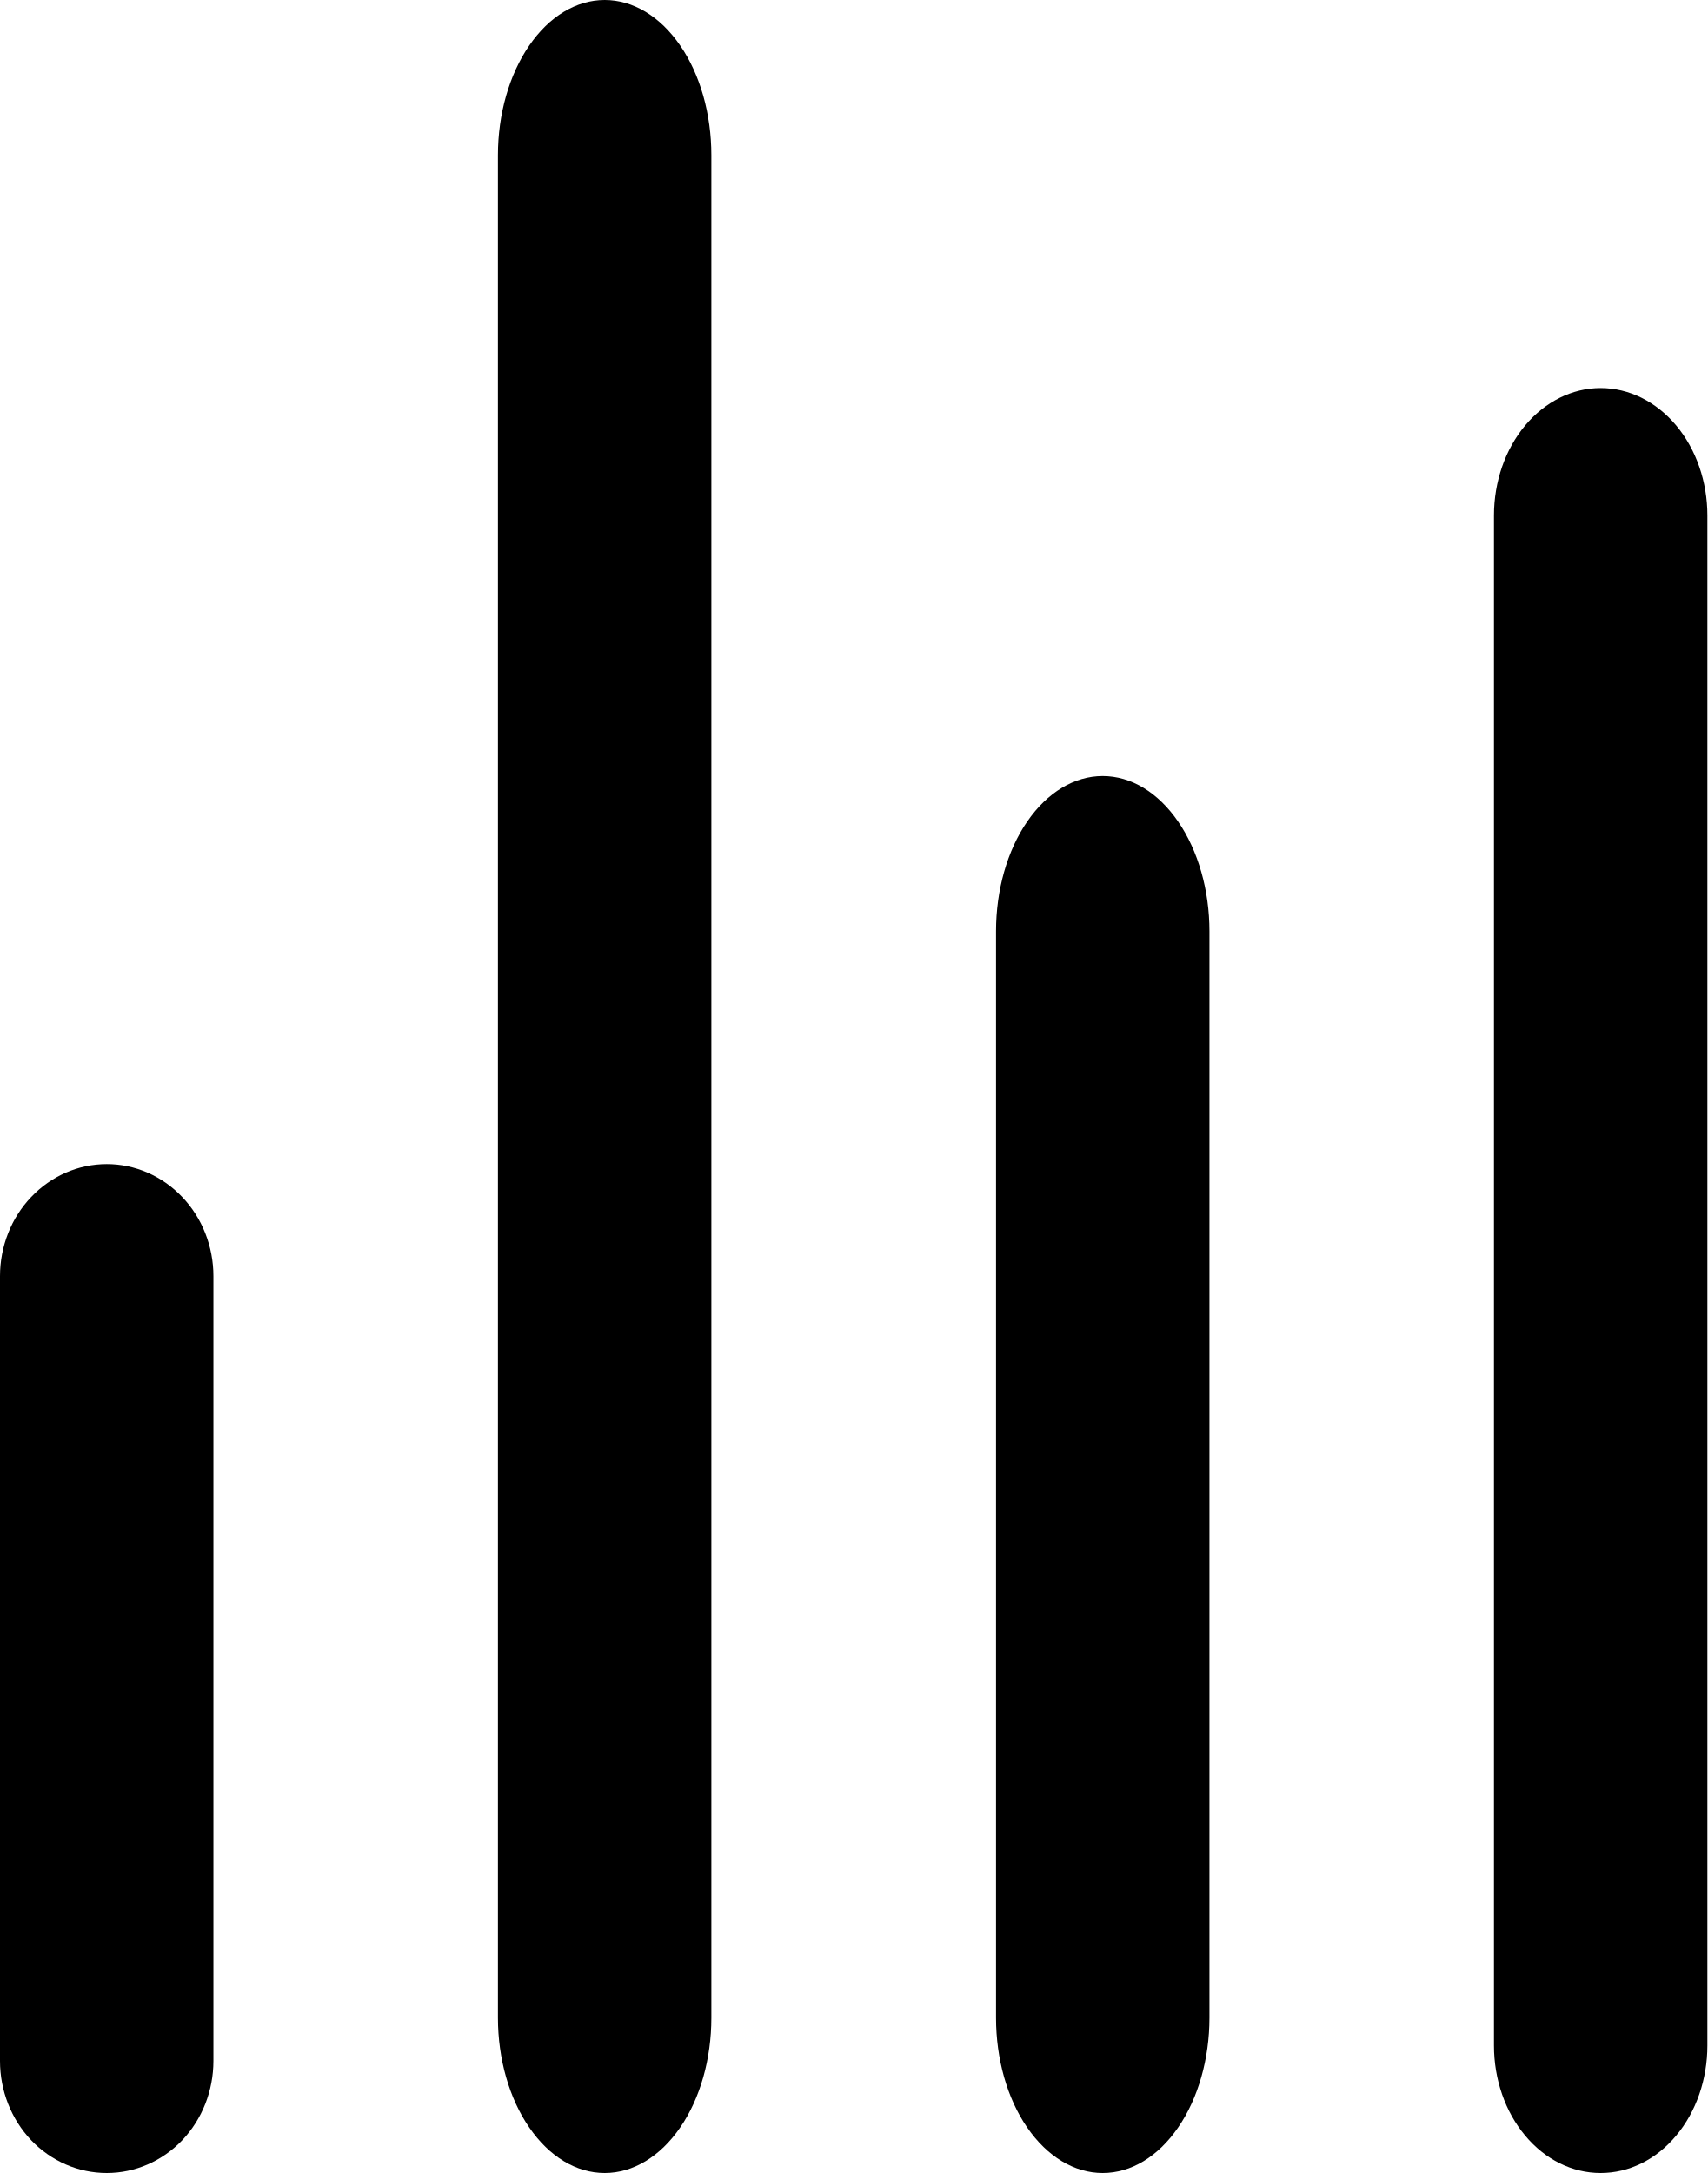
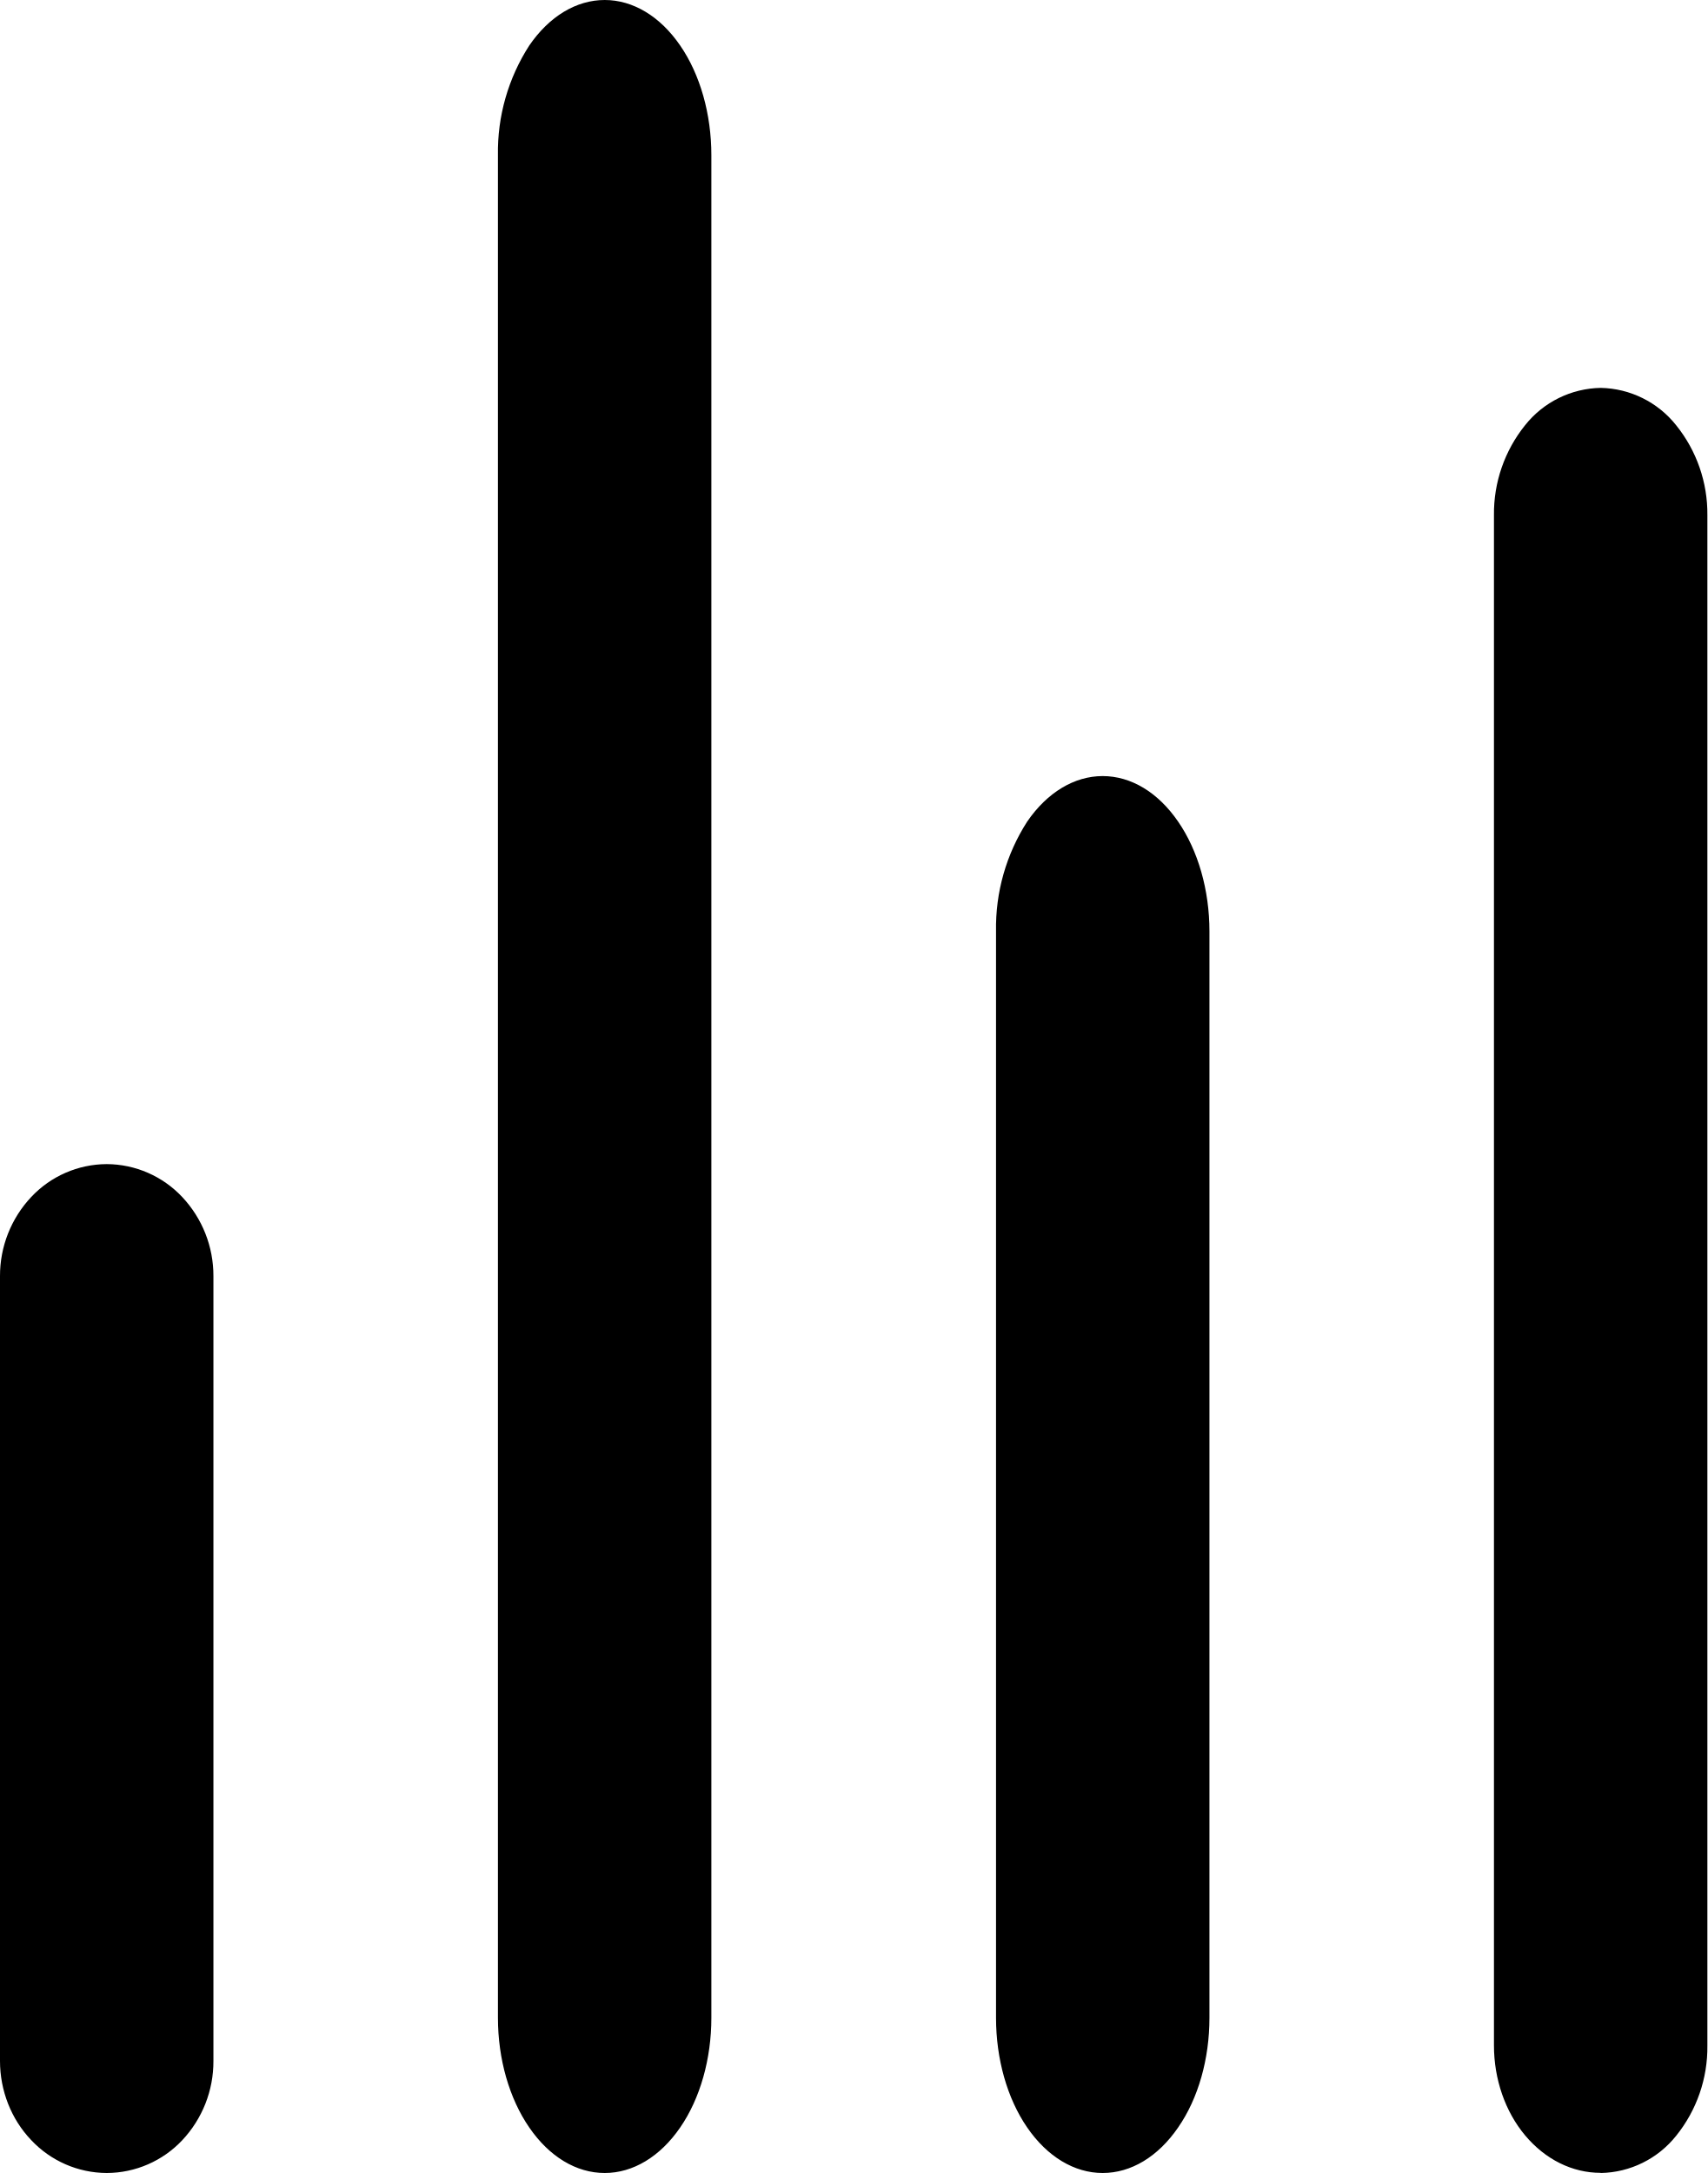
<svg xmlns="http://www.w3.org/2000/svg" width="11" height="14" viewBox="0 0 11 14">
-   <path d="M7.104 14C7.287 14 7.461 13.895 7.59 13.707C7.719 13.52 7.792 13.265 7.792 13V6C7.792 5.735 7.719 5.48 7.59 5.293C7.461 5.105 7.287 5 7.104 5C6.922 5 6.747 5.105 6.618 5.293C6.489 5.48 6.417 5.735 6.417 6V13C6.417 13.265 6.489 13.52 6.618 13.707C6.747 13.895 6.922 14 7.104 14Z" />
-   <path d="M0.688 14C0.87 14 1.045 13.924 1.174 13.789C1.303 13.653 1.375 13.469 1.375 13.278V8.222C1.375 8.031 1.303 7.847 1.174 7.712C1.045 7.576 0.87 7.5 0.688 7.5C0.505 7.5 0.33 7.576 0.201 7.712C0.072 7.847 0 8.031 0 8.222V13.278C0 13.469 0.072 13.653 0.201 13.789C0.33 13.924 0.505 14 0.688 14Z" />
-   <path d="M10.312 14C10.495 14 10.67 13.914 10.799 13.759C10.928 13.605 11 13.396 11 13.179V3.321C11 3.104 10.928 2.895 10.799 2.741C10.67 2.587 10.495 2.5 10.312 2.5C10.13 2.5 9.955 2.587 9.826 2.741C9.697 2.895 9.625 3.104 9.625 3.321V13.179C9.625 13.396 9.697 13.605 9.826 13.759C9.955 13.914 10.13 14 10.312 14Z" />
-   <path d="M3.896 14C4.078 14 4.253 13.895 4.382 13.707C4.511 13.52 4.583 13.265 4.583 13V1C4.583 0.735 4.511 0.48 4.382 0.293C4.253 0.105 4.078 0 3.896 0C3.713 0 3.539 0.105 3.41 0.293C3.281 0.48 3.208 0.735 3.208 1V13C3.208 13.265 3.281 13.52 3.41 13.707C3.539 13.895 3.713 14 3.896 14Z" />
+   <path d="M7.104 14c.183 0 .357-.105.486-.293.13-.187.202-.442.202-.707V6c0-.265-.073-.52-.202-.707C7.461 5.105 7.287 5 7.104 5c-.182 0-.357.105-.486.293A1.266 1.266 0 006.417 6v7c0 .265.072.52.201.707.129.188.304.293.486.293zM.688 14a.671.671 0 00.486-.211.741.741 0 00.201-.511V8.222a.741.741 0 00-.201-.51.671.671 0 00-.486-.212.671.671 0 00-.487.212.741.741 0 00-.201.51v5.056c0 .191.072.375.201.51A.671.671 0 00.687 14zm9.625 0a.636.636 0 00.486-.24.909.909 0 00.201-.581V3.32a.909.909 0 00-.201-.58.636.636 0 00-.486-.241.636.636 0 00-.487.24.909.909 0 00-.201.581v9.858c0 .217.072.426.201.58.13.155.304.241.486.241zm-6.417 0c.182 0 .357-.105.486-.293.129-.187.201-.442.201-.707V1c0-.265-.072-.52-.201-.707C4.253.105 4.078 0 3.896 0c-.183 0-.357.105-.486.293A1.266 1.266 0 003.208 1v12c0 .265.073.52.202.707.129.188.303.293.486.293z" />
</svg>
